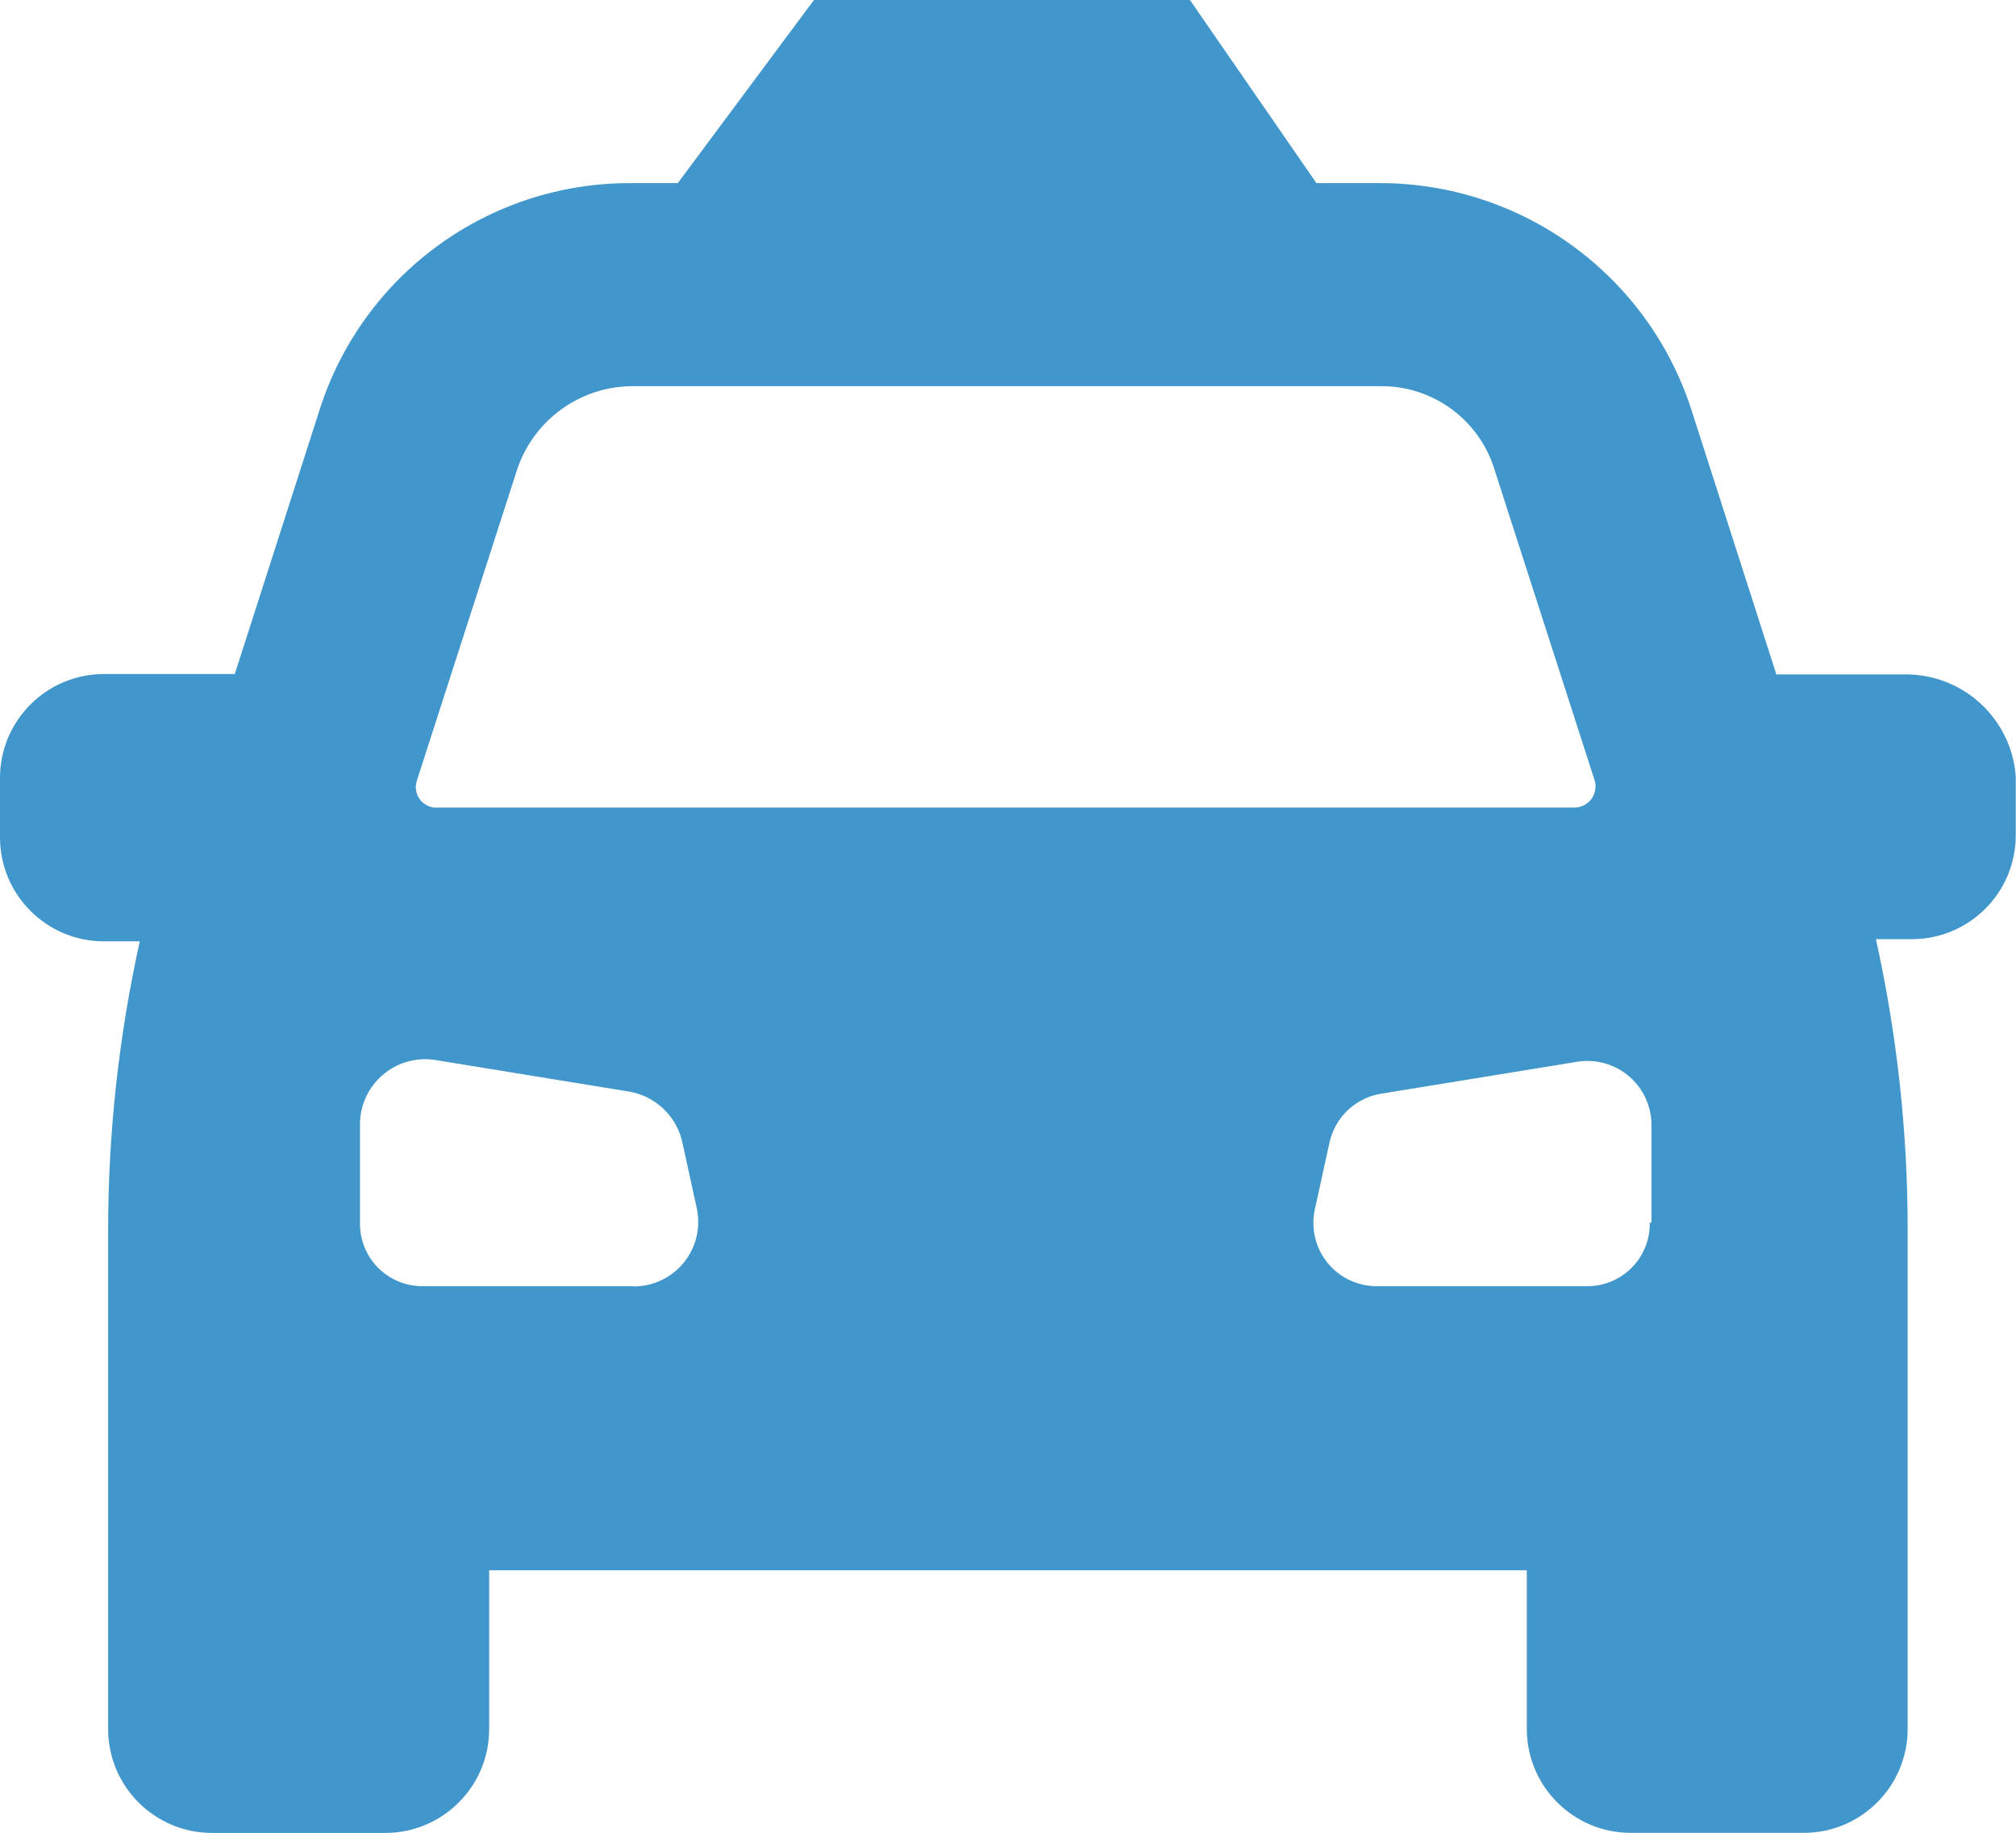
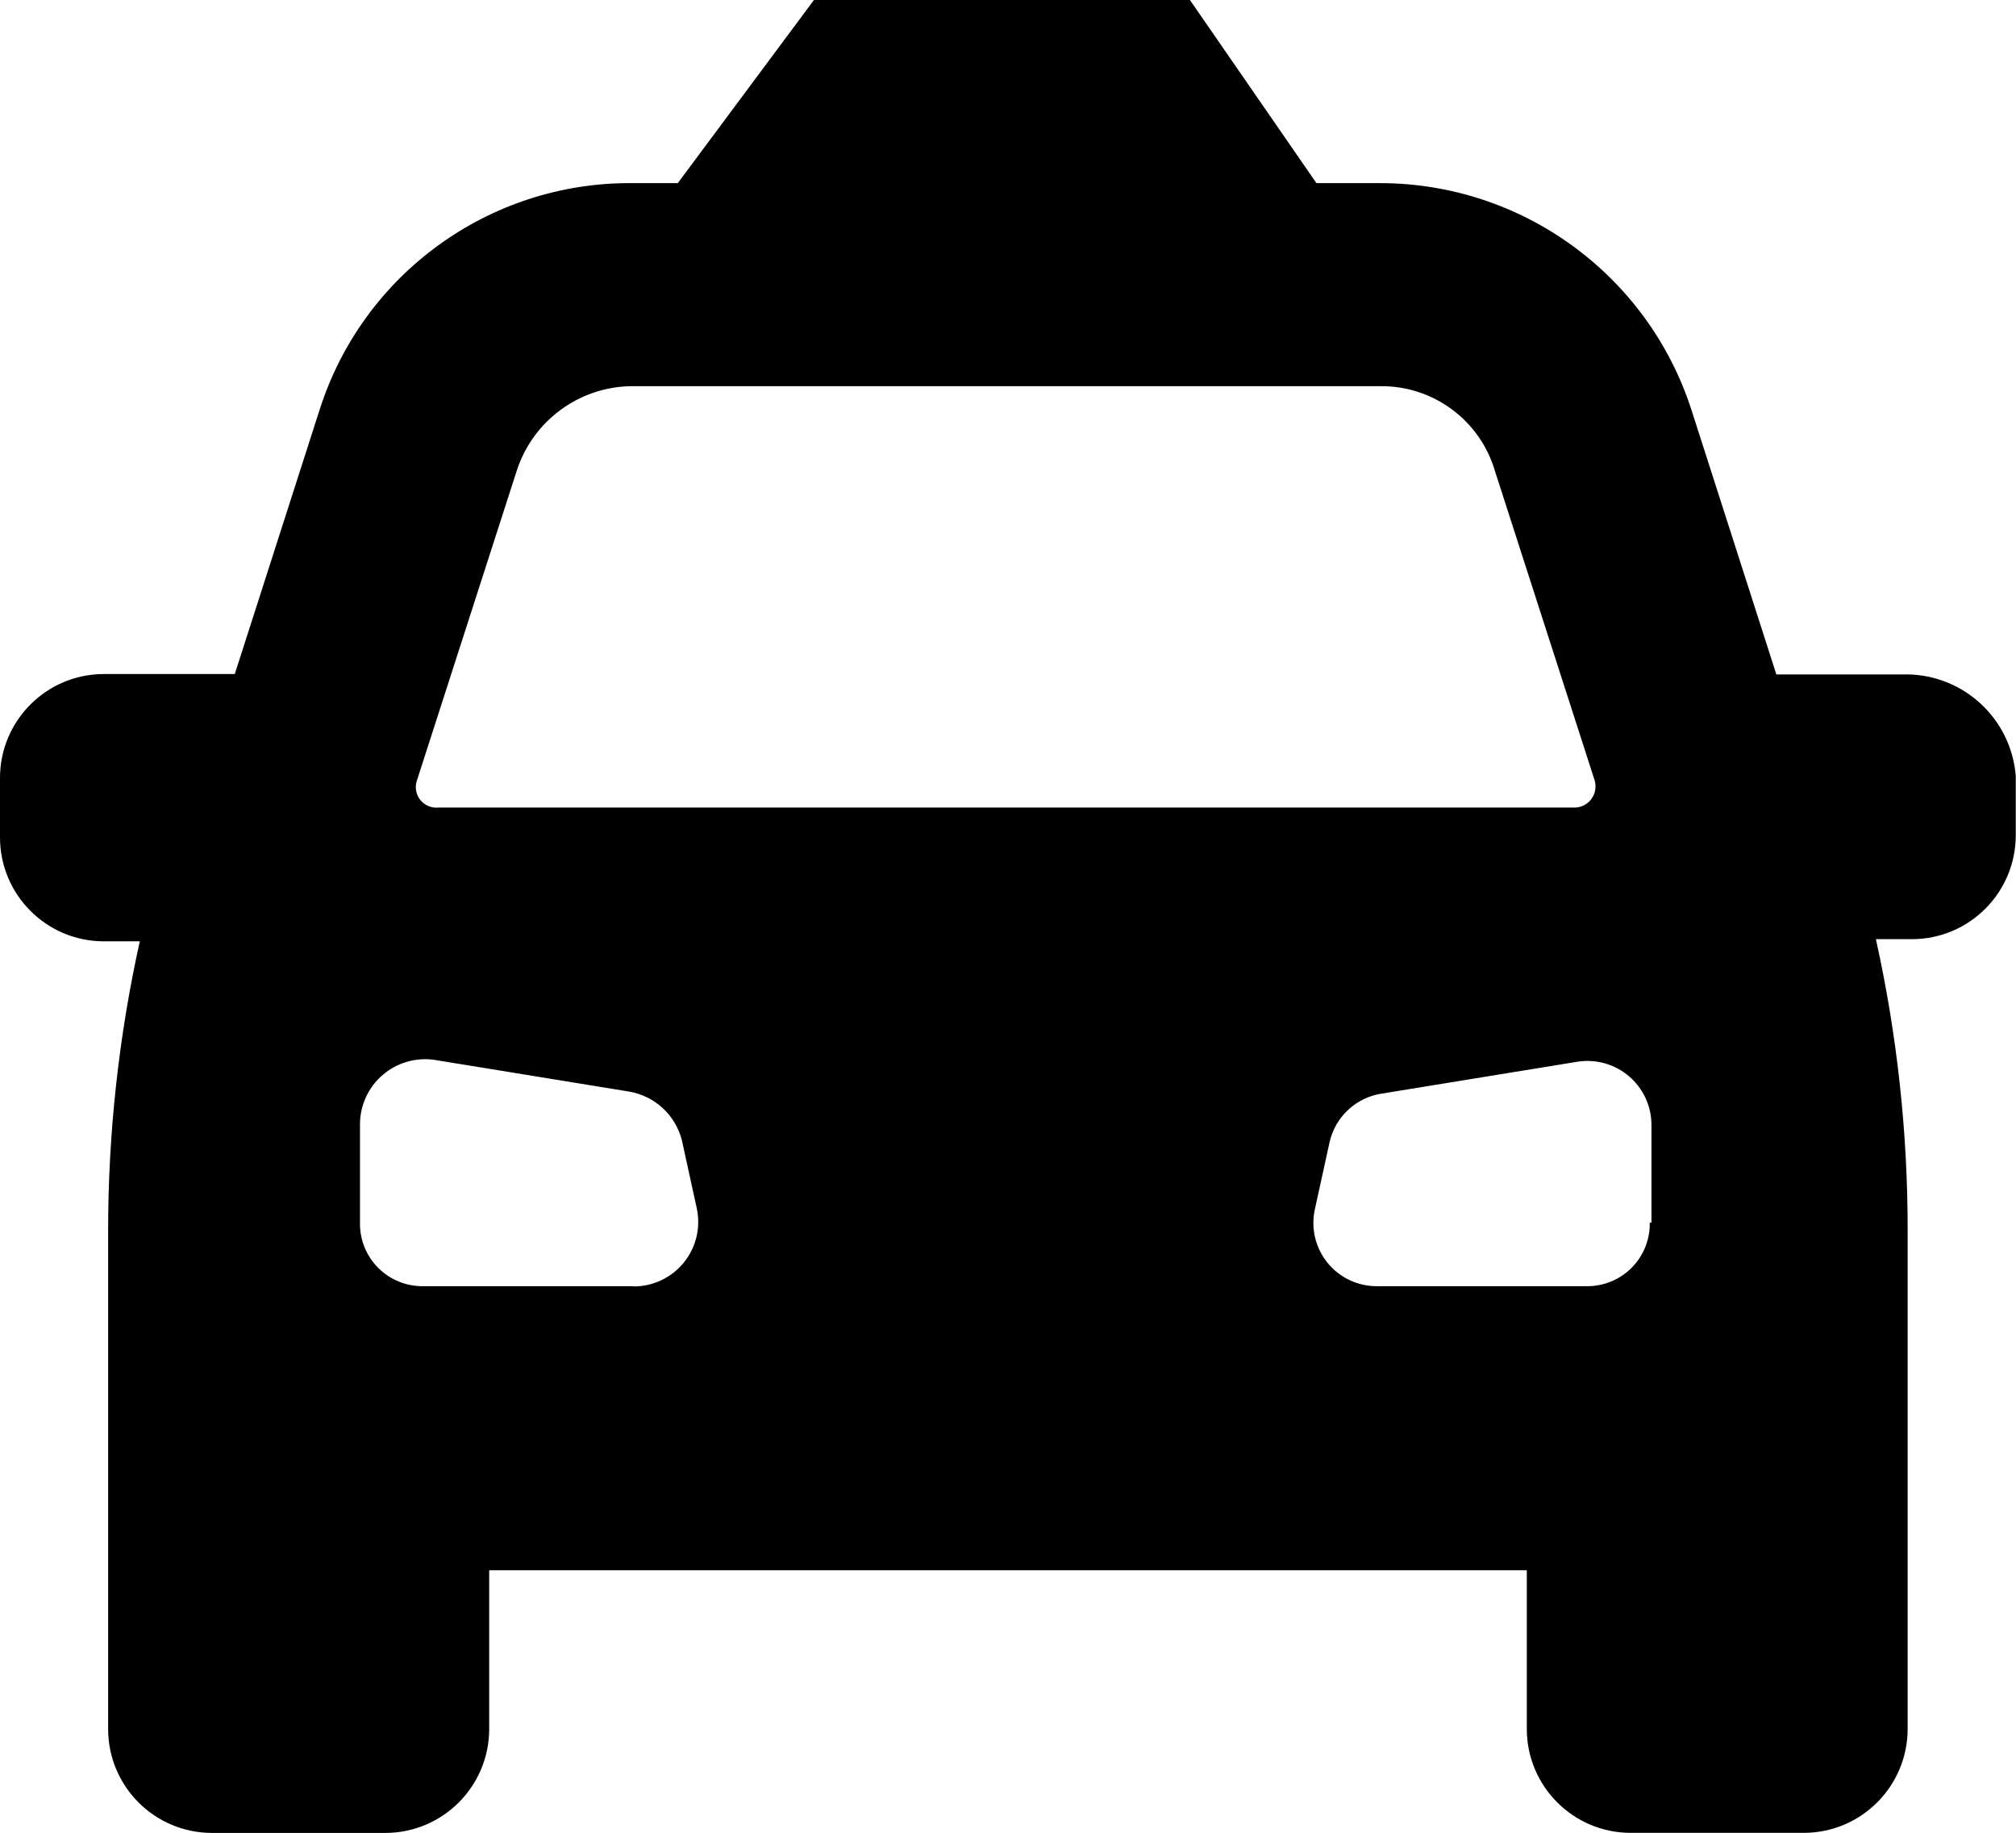
<svg xmlns="http://www.w3.org/2000/svg" width="26.103" height="23.731" viewBox="0 0 26.103 23.731">
-   <defs>
-     <style>.a{fill:#4197cb;}</style>
-   </defs>
+   <defs />
  <g transform="translate(0 1)">
    <path class="a" d="M27.2,13.832H25.5l-1.1-3.427a4.239,4.239,0,0,0-4.031-2.934h-.824L17.907,5.1H13.039L11.276,7.471h-.6A4.213,4.213,0,0,0,6.64,10.4l-1.1,3.427h-1.7A1.346,1.346,0,0,0,2.5,15.176v.768a1.346,1.346,0,0,0,1.344,1.344H4.31A17.326,17.326,0,0,0,3.9,21.044v6.444a1.346,1.346,0,0,0,1.344,1.344H7.49a1.346,1.346,0,0,0,1.344-1.344V25.431H22.269v2.056a1.346,1.346,0,0,0,1.344,1.344h2.248A1.346,1.346,0,0,0,27.2,27.487V21.016a17.326,17.326,0,0,0-.411-3.756h.466A1.346,1.346,0,0,0,28.6,15.916v-.768A1.428,1.428,0,0,0,27.2,13.832ZM7.9,15.2l1.289-4a1.581,1.581,0,0,1,1.481-1.1h9.706a1.53,1.53,0,0,1,1.481,1.1l1.289,4a.274.274,0,0,1-.274.356H8.176A.266.266,0,0,1,7.9,15.2Zm2.8,6.553H7.984a.808.808,0,0,1-.823-.823V19.645a.844.844,0,0,1,.96-.823l2.523.411a.853.853,0,0,1,.685.631l.192.877A.835.835,0,0,1,10.7,21.756Zm13.161-.823a.808.808,0,0,1-.823.823H20.323a.819.819,0,0,1-.8-.987l.192-.877a.819.819,0,0,1,.685-.631l2.523-.411a.829.829,0,0,1,.96.823v1.261Z" transform="translate(-2.5 -6.1)" />
  </g>
</svg>
